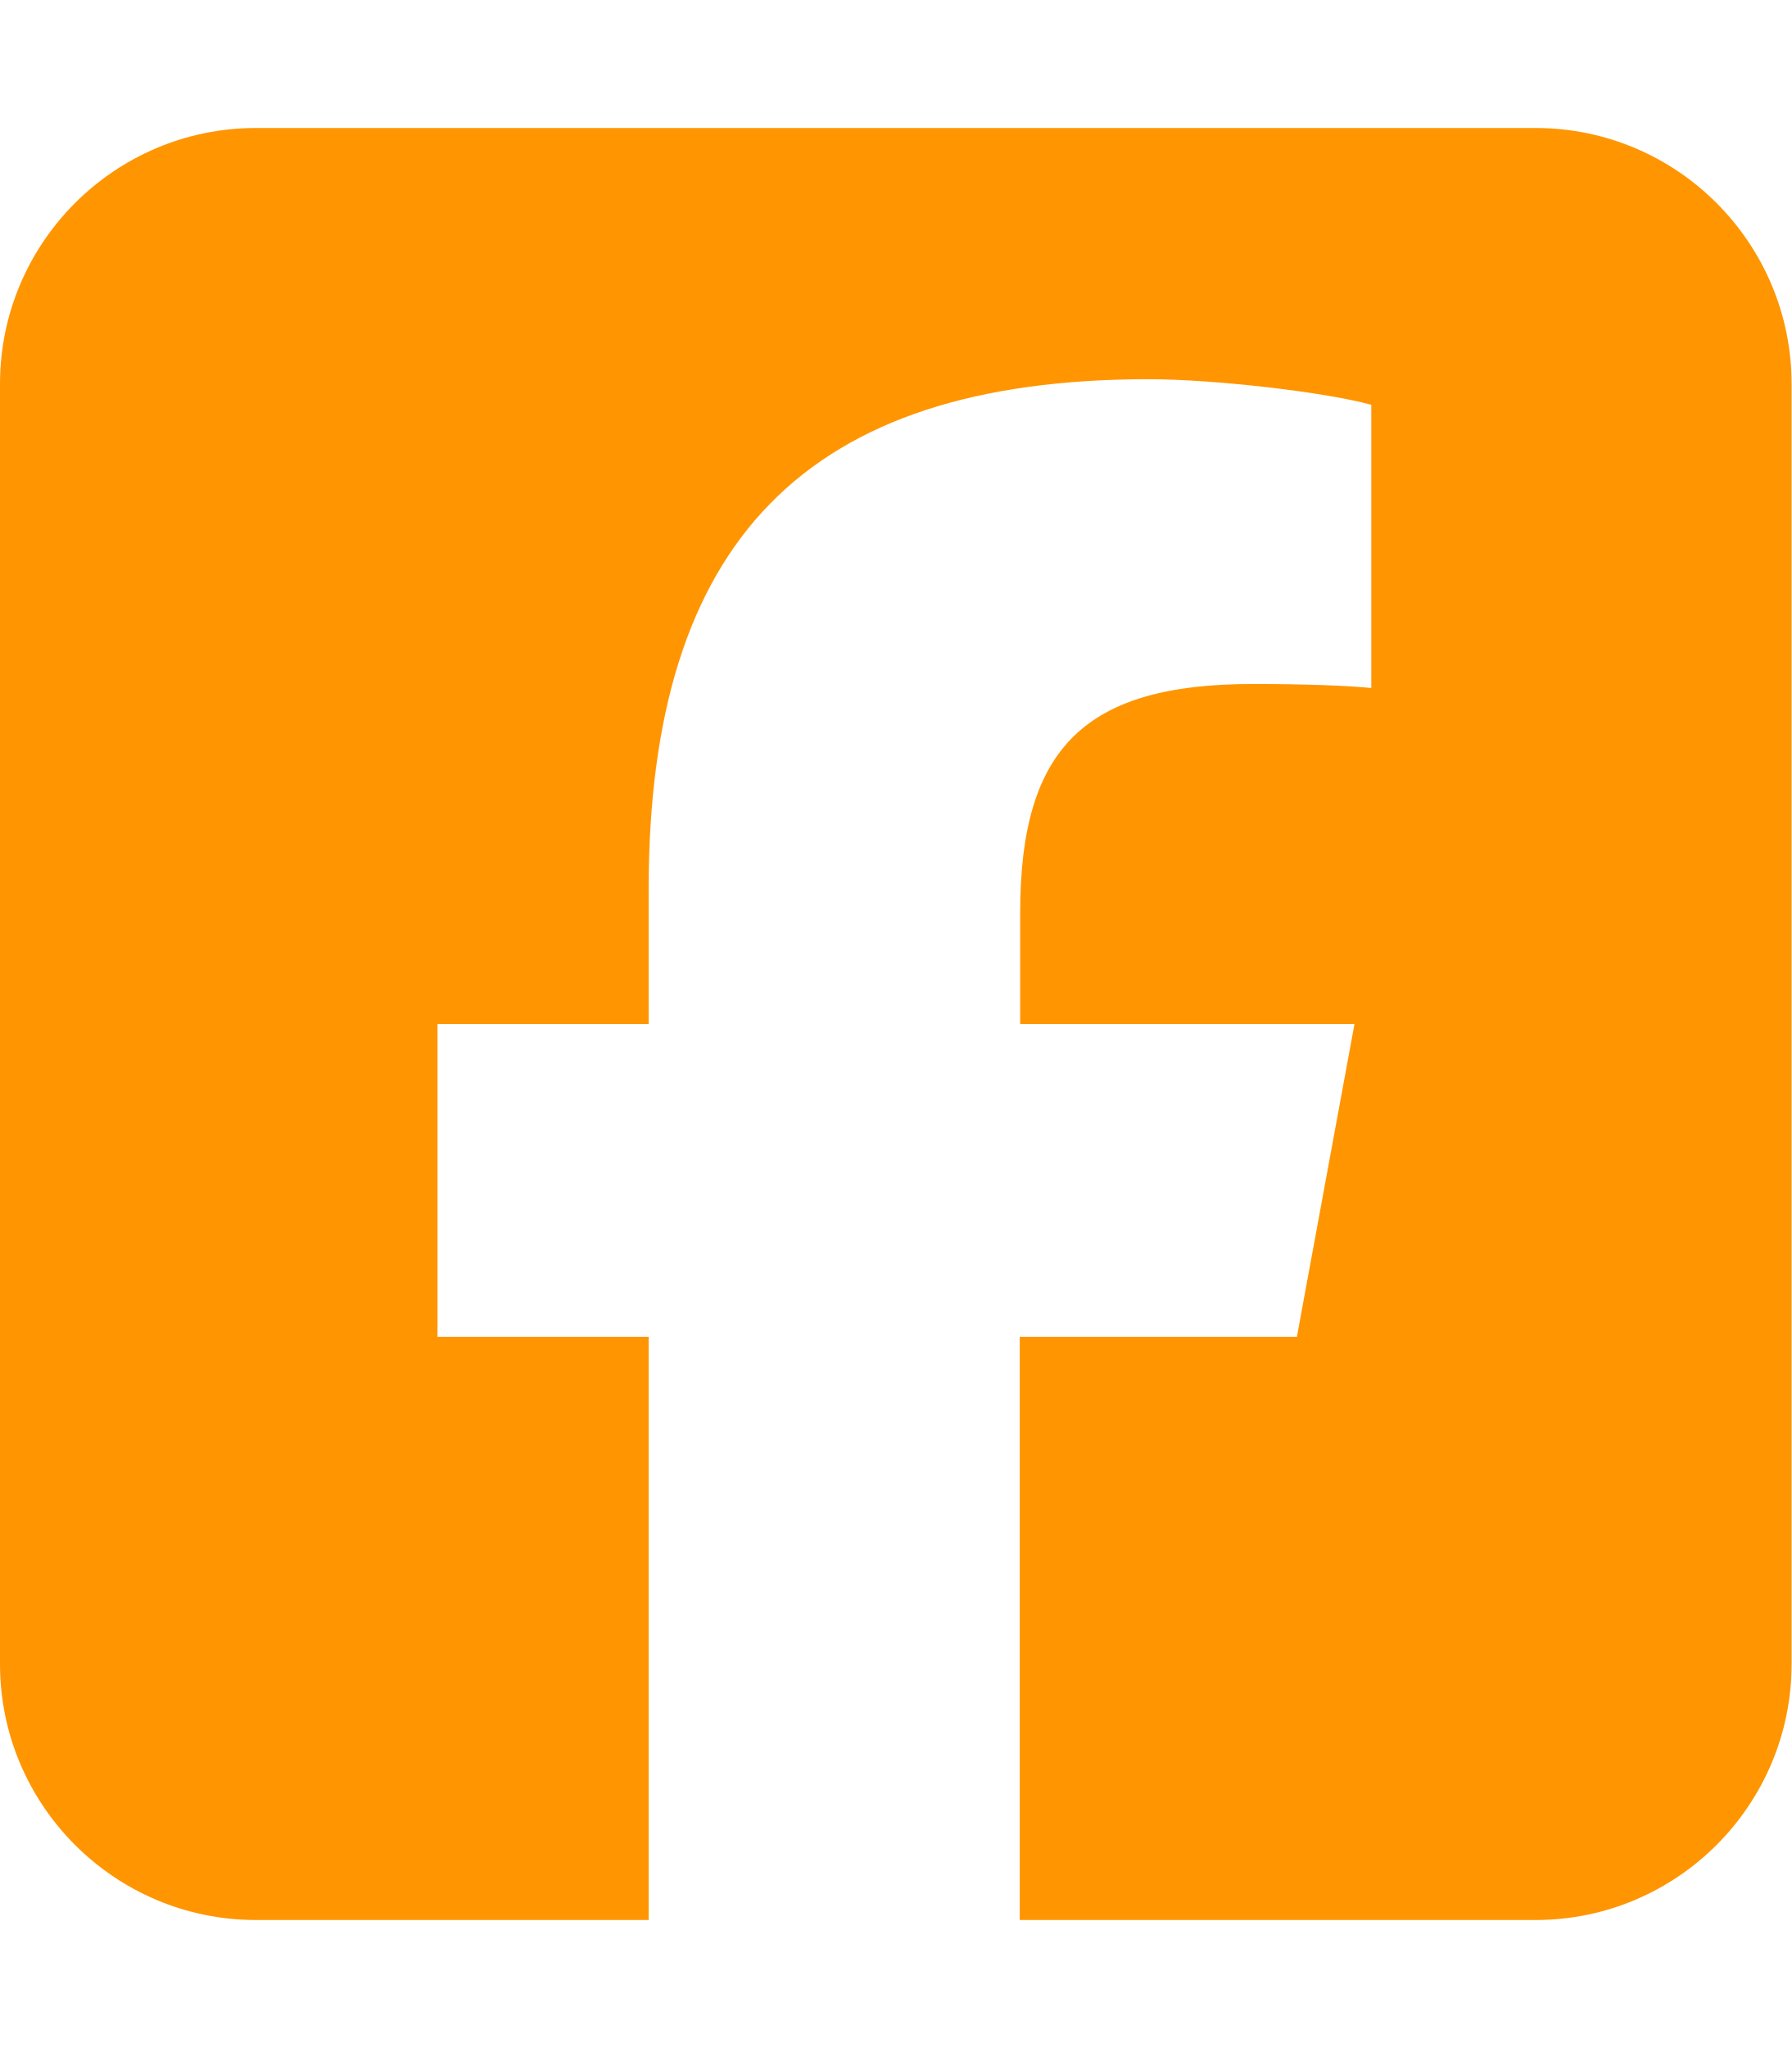
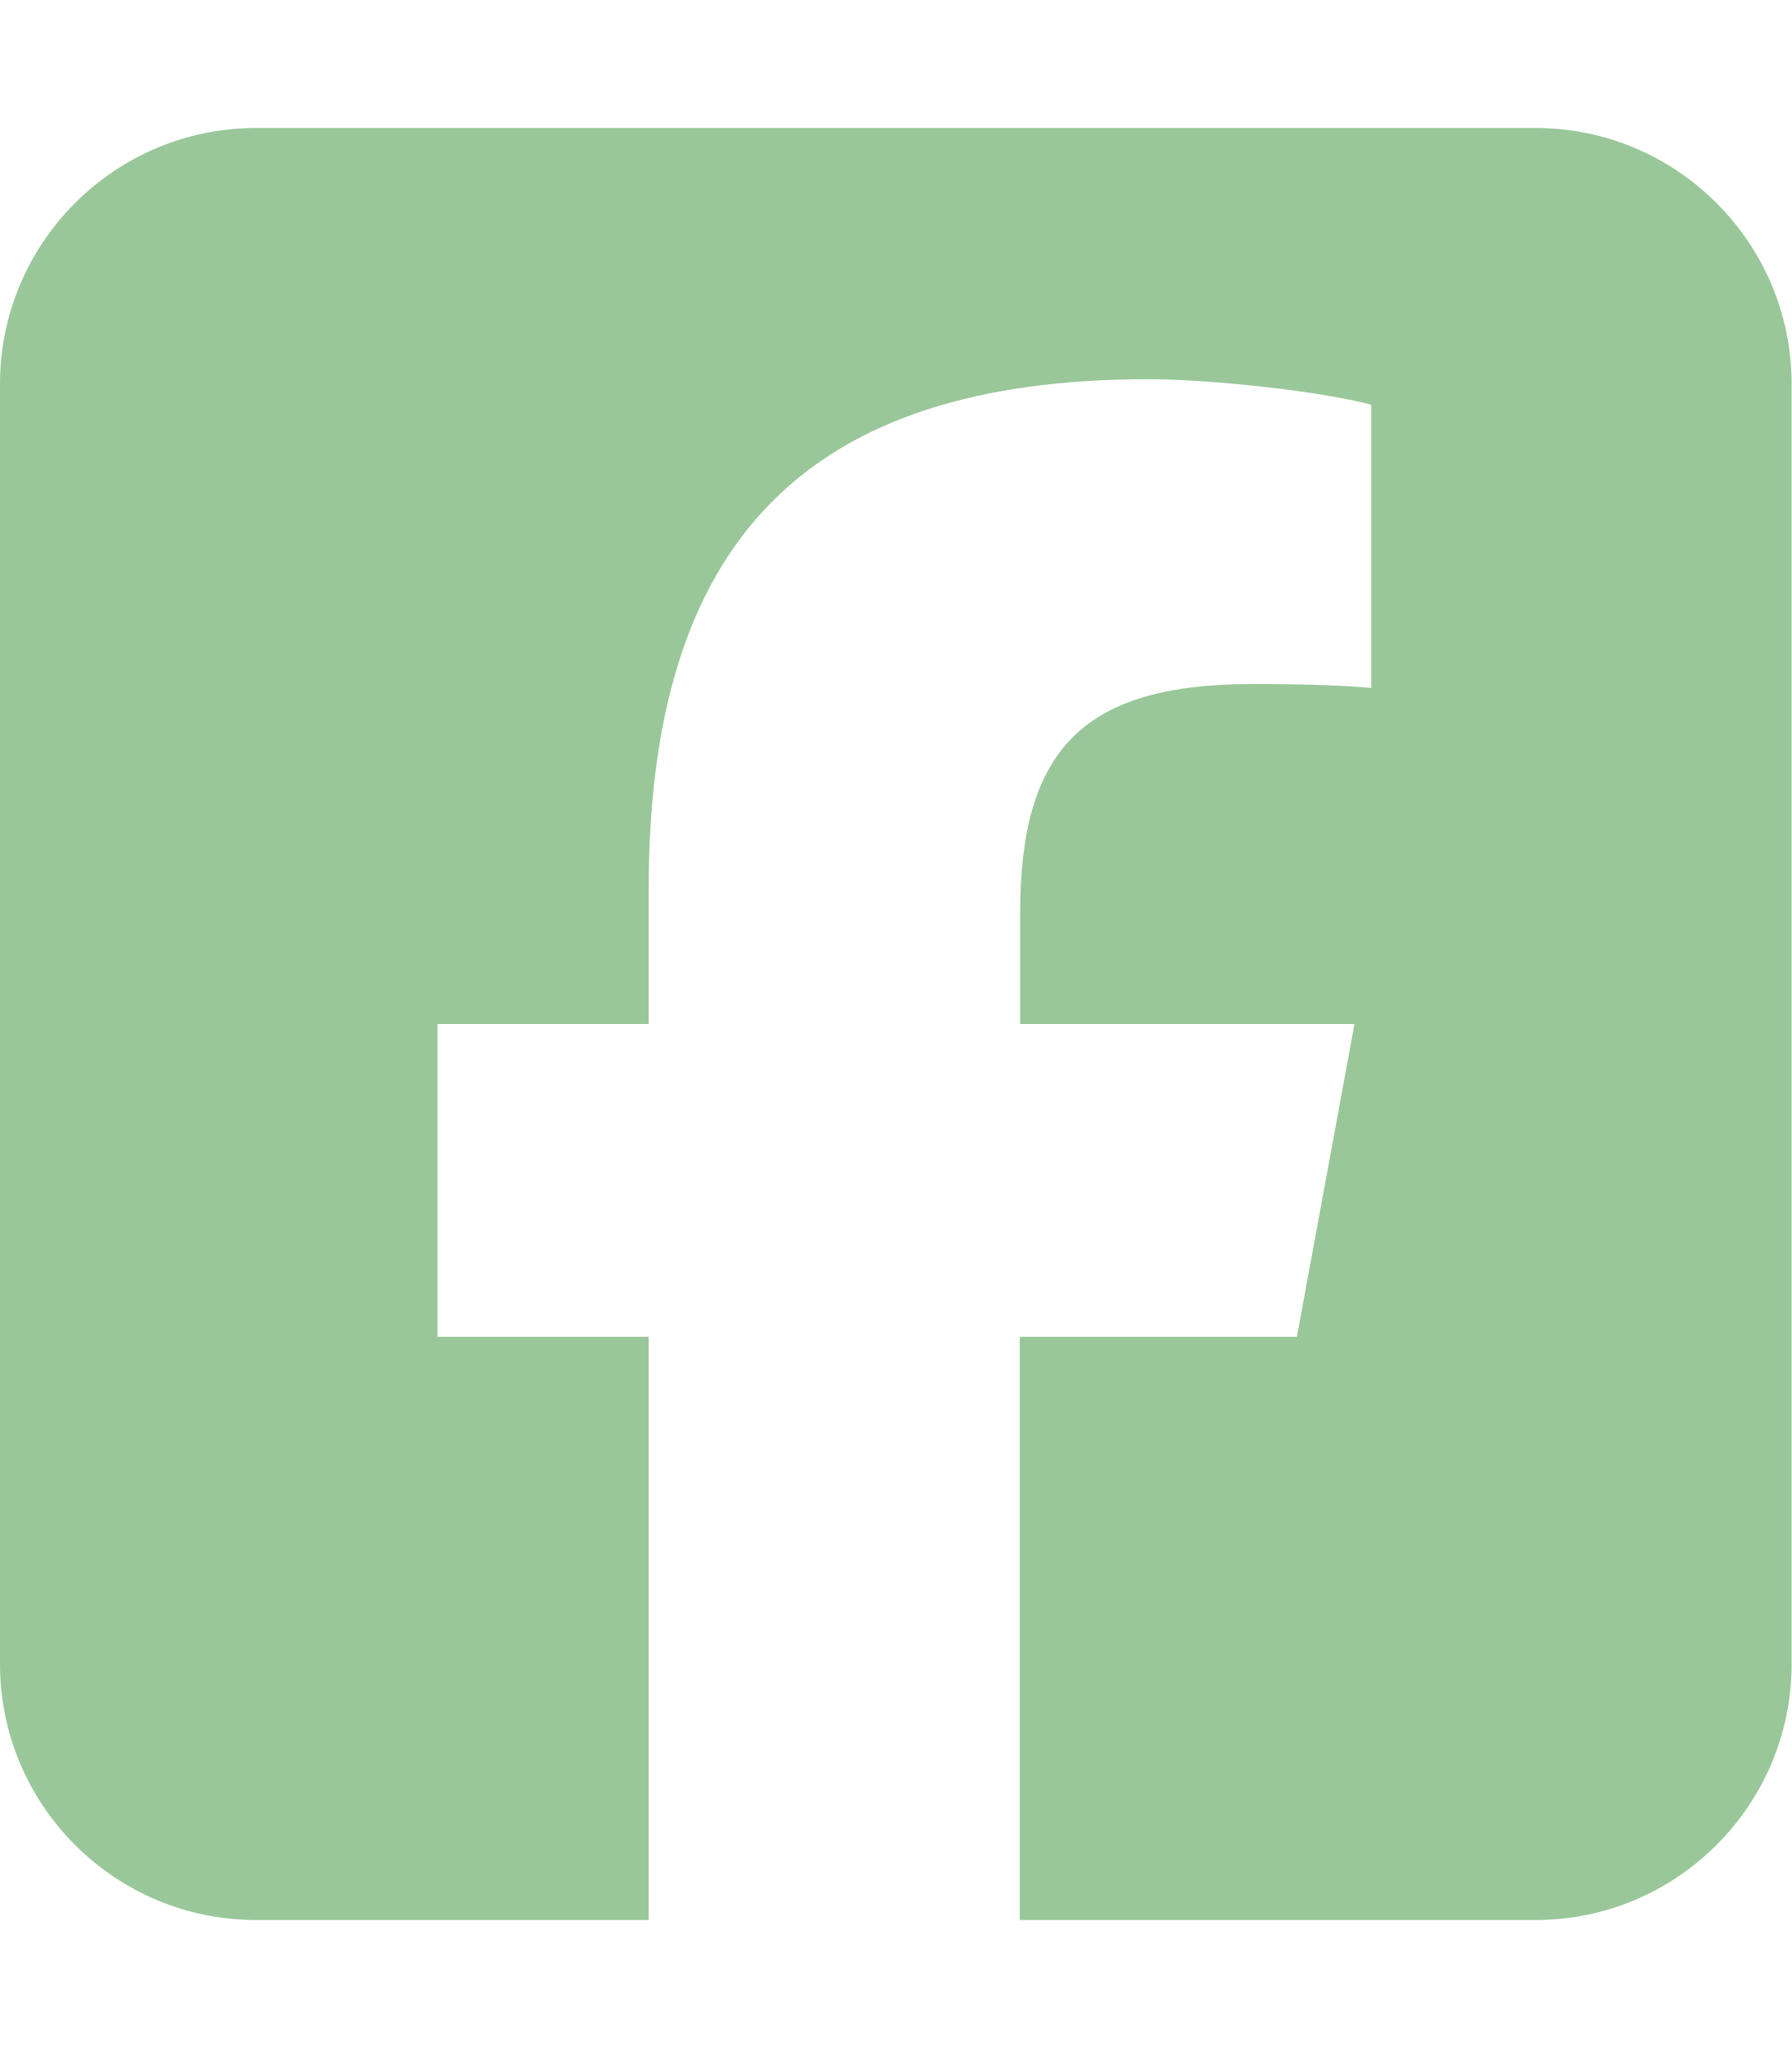
<svg xmlns="http://www.w3.org/2000/svg" version="1.1" id="Livello_1" x="0px" y="0px" viewBox="0 0 448 512" style="enable-background:new 0 0 448 512;" xml:space="preserve">
  <style type="text/css">
- 	.st0{fill:#FF9500;}
+ 	.st0{fill:#99C799;}
</style>
  <path class="st0" d="M64,32C28.7,32,0,60.7,0,96v320c0,35.3,28.7,64,64,64h98.2V334.2h-52.8V256h52.8v-33.7  c0-87.1,39.4-127.5,125-127.5c16.2,0,44.2,3.2,55.7,6.4V172c-6-0.6-16.5-1-29.6-1c-42,0-58.2,15.9-58.2,57.2V256h83.6l-14.4,78.2  H255V480h129c35.3,0,64-28.7,64-64V96c0-35.3-28.7-64-64-64H64z" />
</svg>
